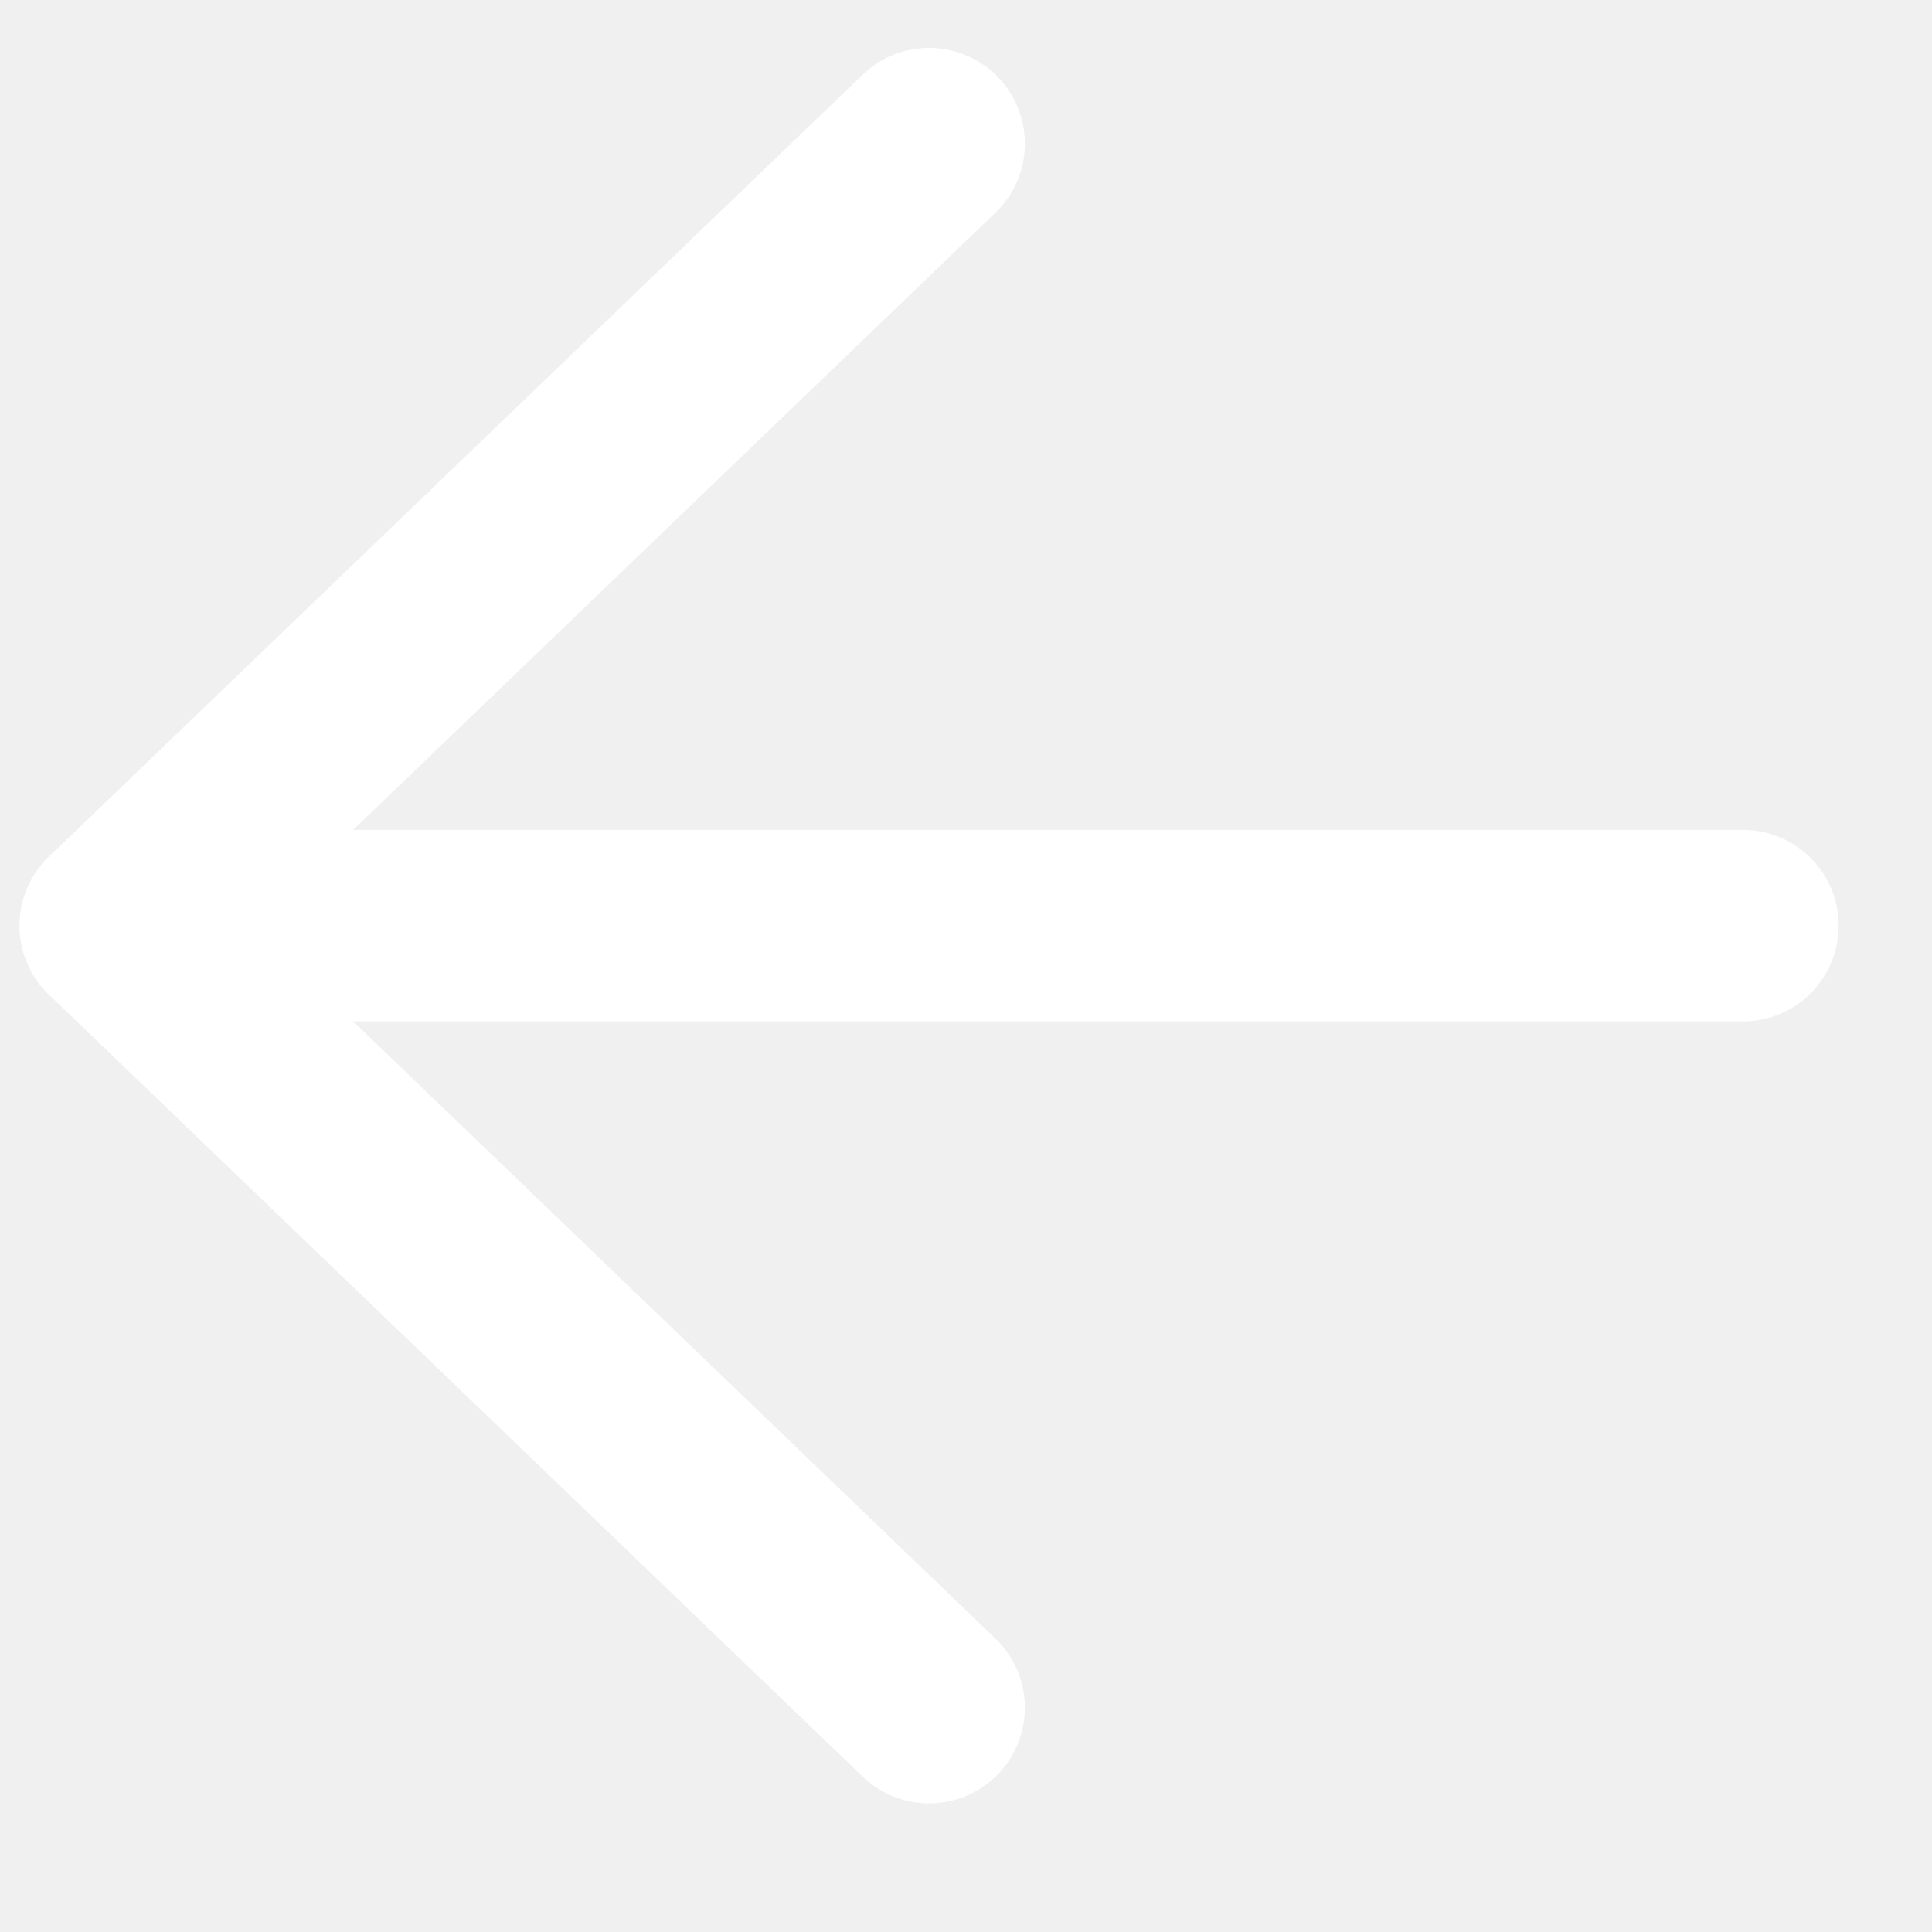
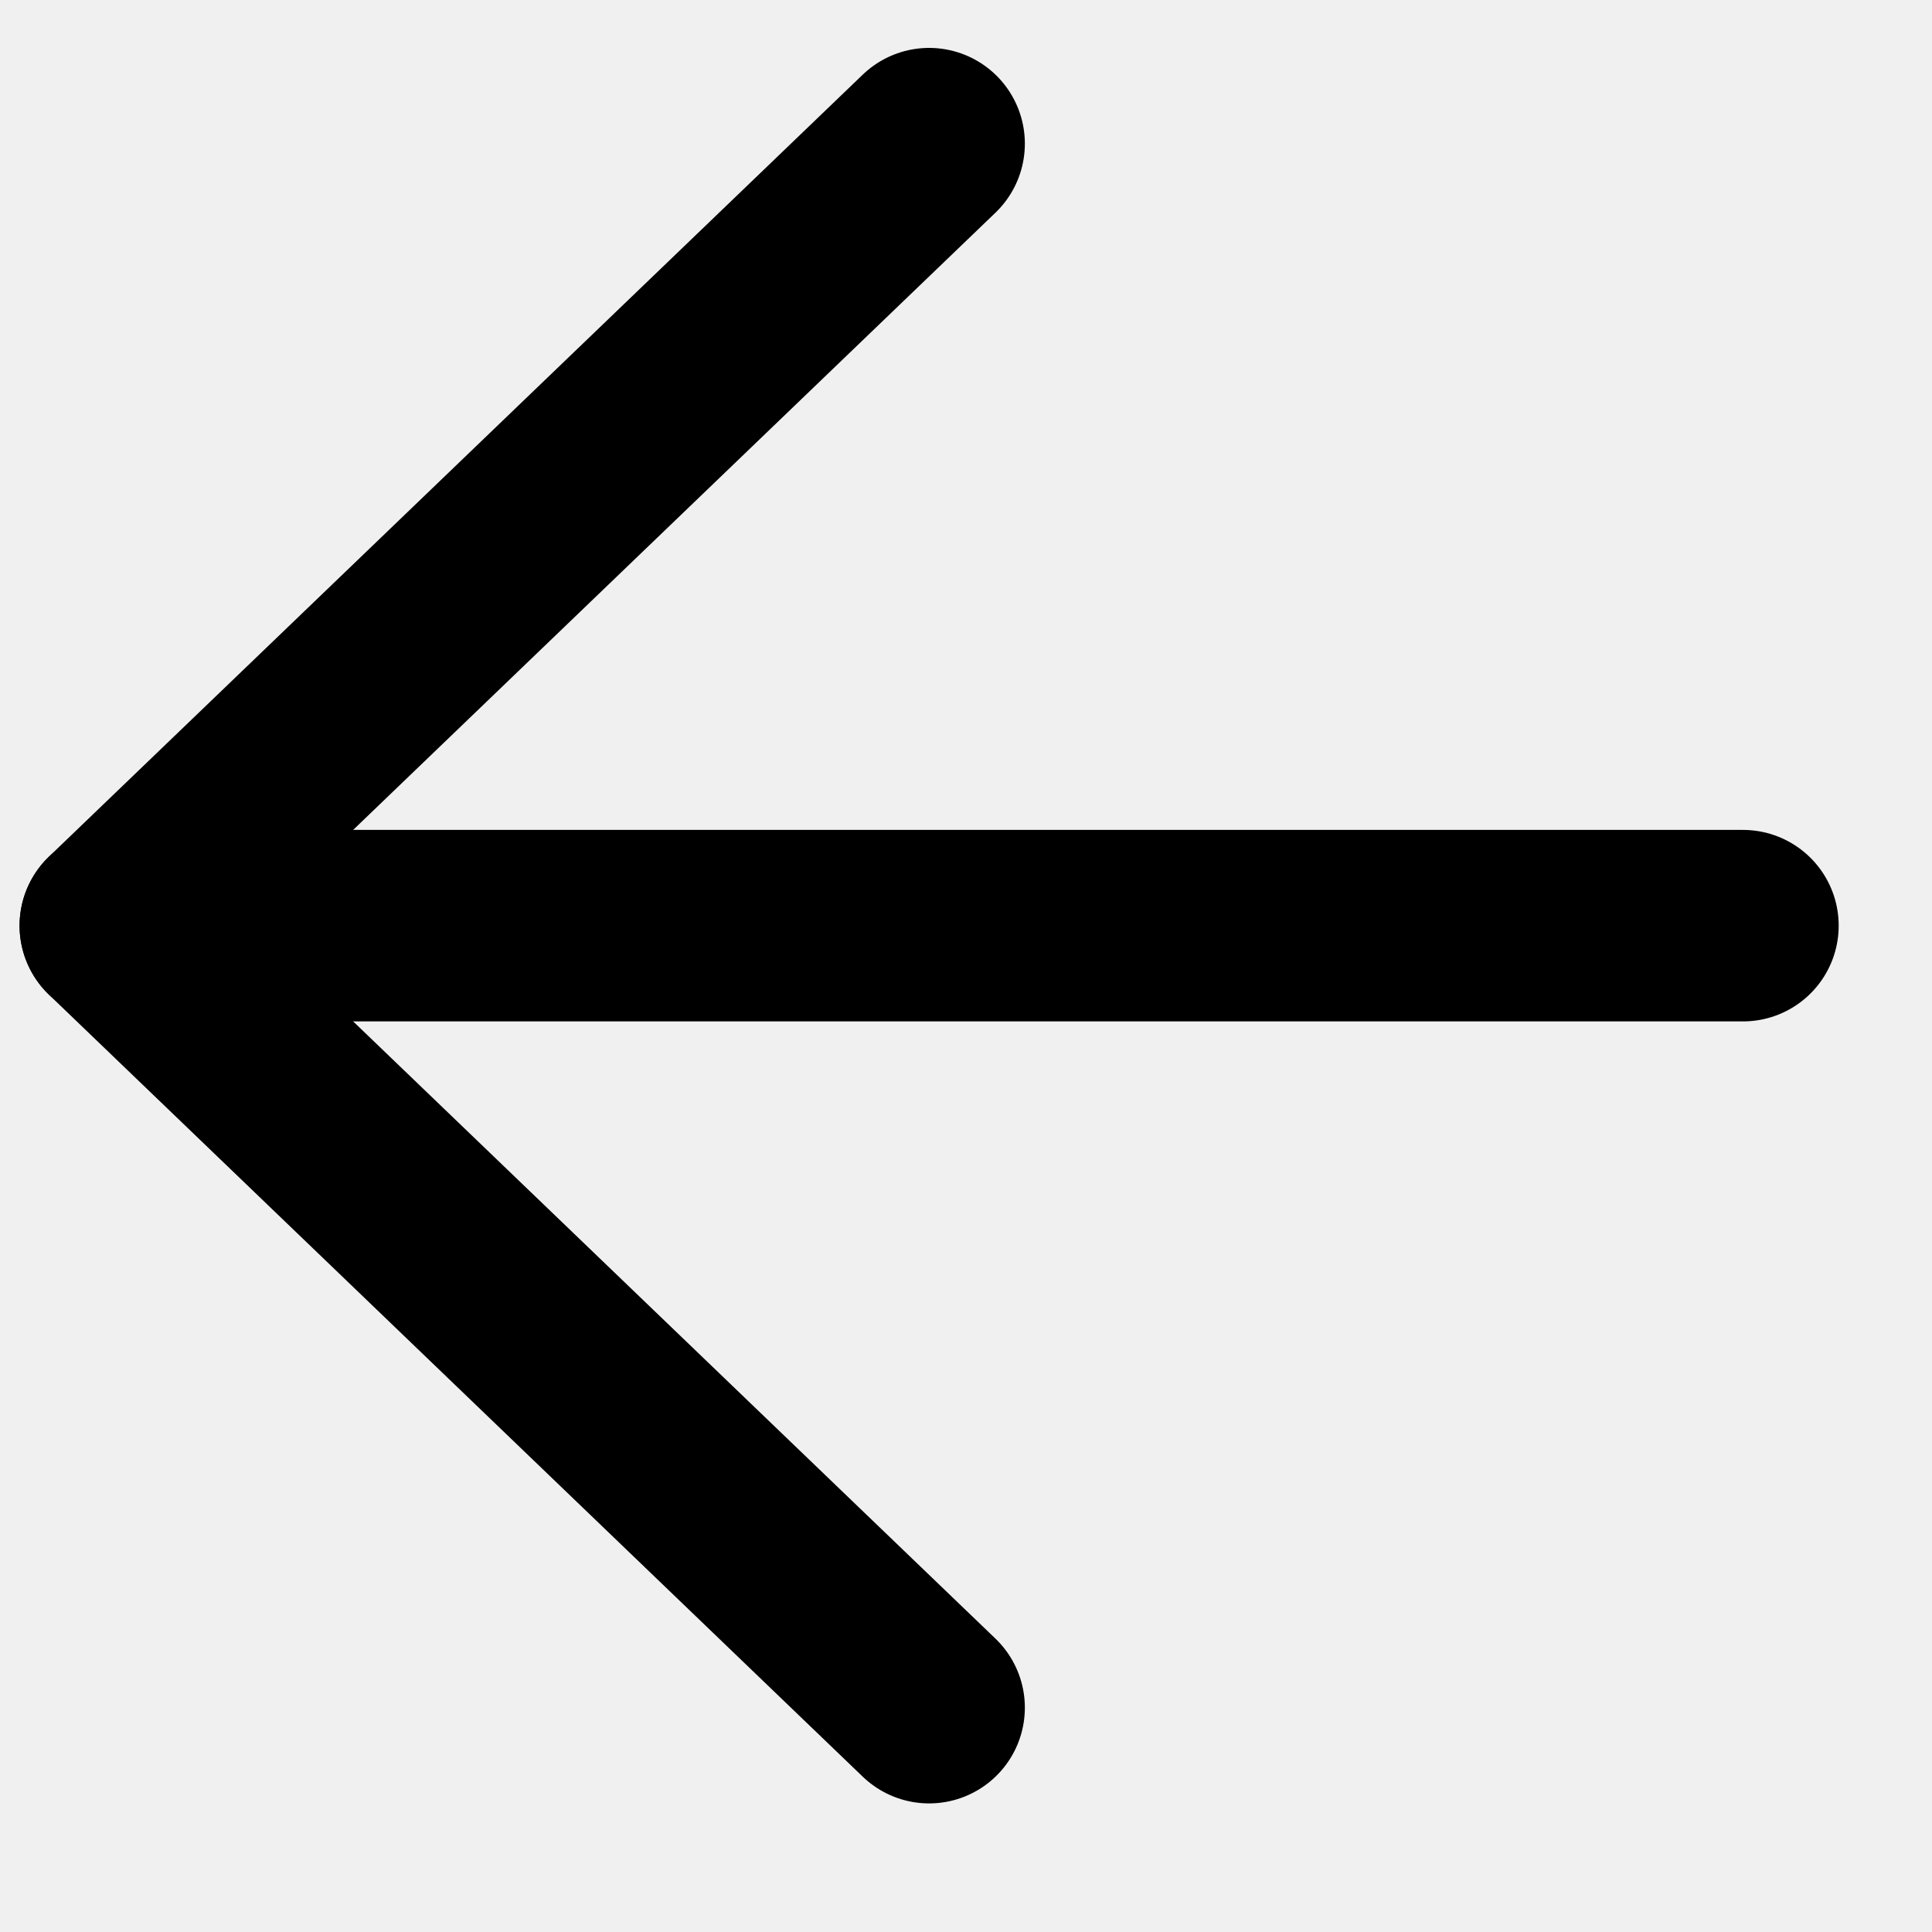
<svg xmlns="http://www.w3.org/2000/svg" width="24" height="24" viewBox="0 0 42 40" fill="none">
-   <path d="M37.89 19.123H2.507" stroke="white" stroke-width="4.163" stroke-linecap="round" stroke-linejoin="round" />
-   <path d="M20.198 36.123L2.507 19.123L20.198 2.123" stroke="white" stroke-width="4.163" stroke-linecap="round" stroke-linejoin="round" />
+   <path d="M37.89 19.123H2.507" stroke="black" stroke-width="4.163" stroke-linecap="round" stroke-linejoin="round" />
+   <path d="M20.198 36.123L2.507 19.123L20.198 2.123" stroke="black" stroke-width="4.163" stroke-linecap="round" stroke-linejoin="round" />
</svg>
